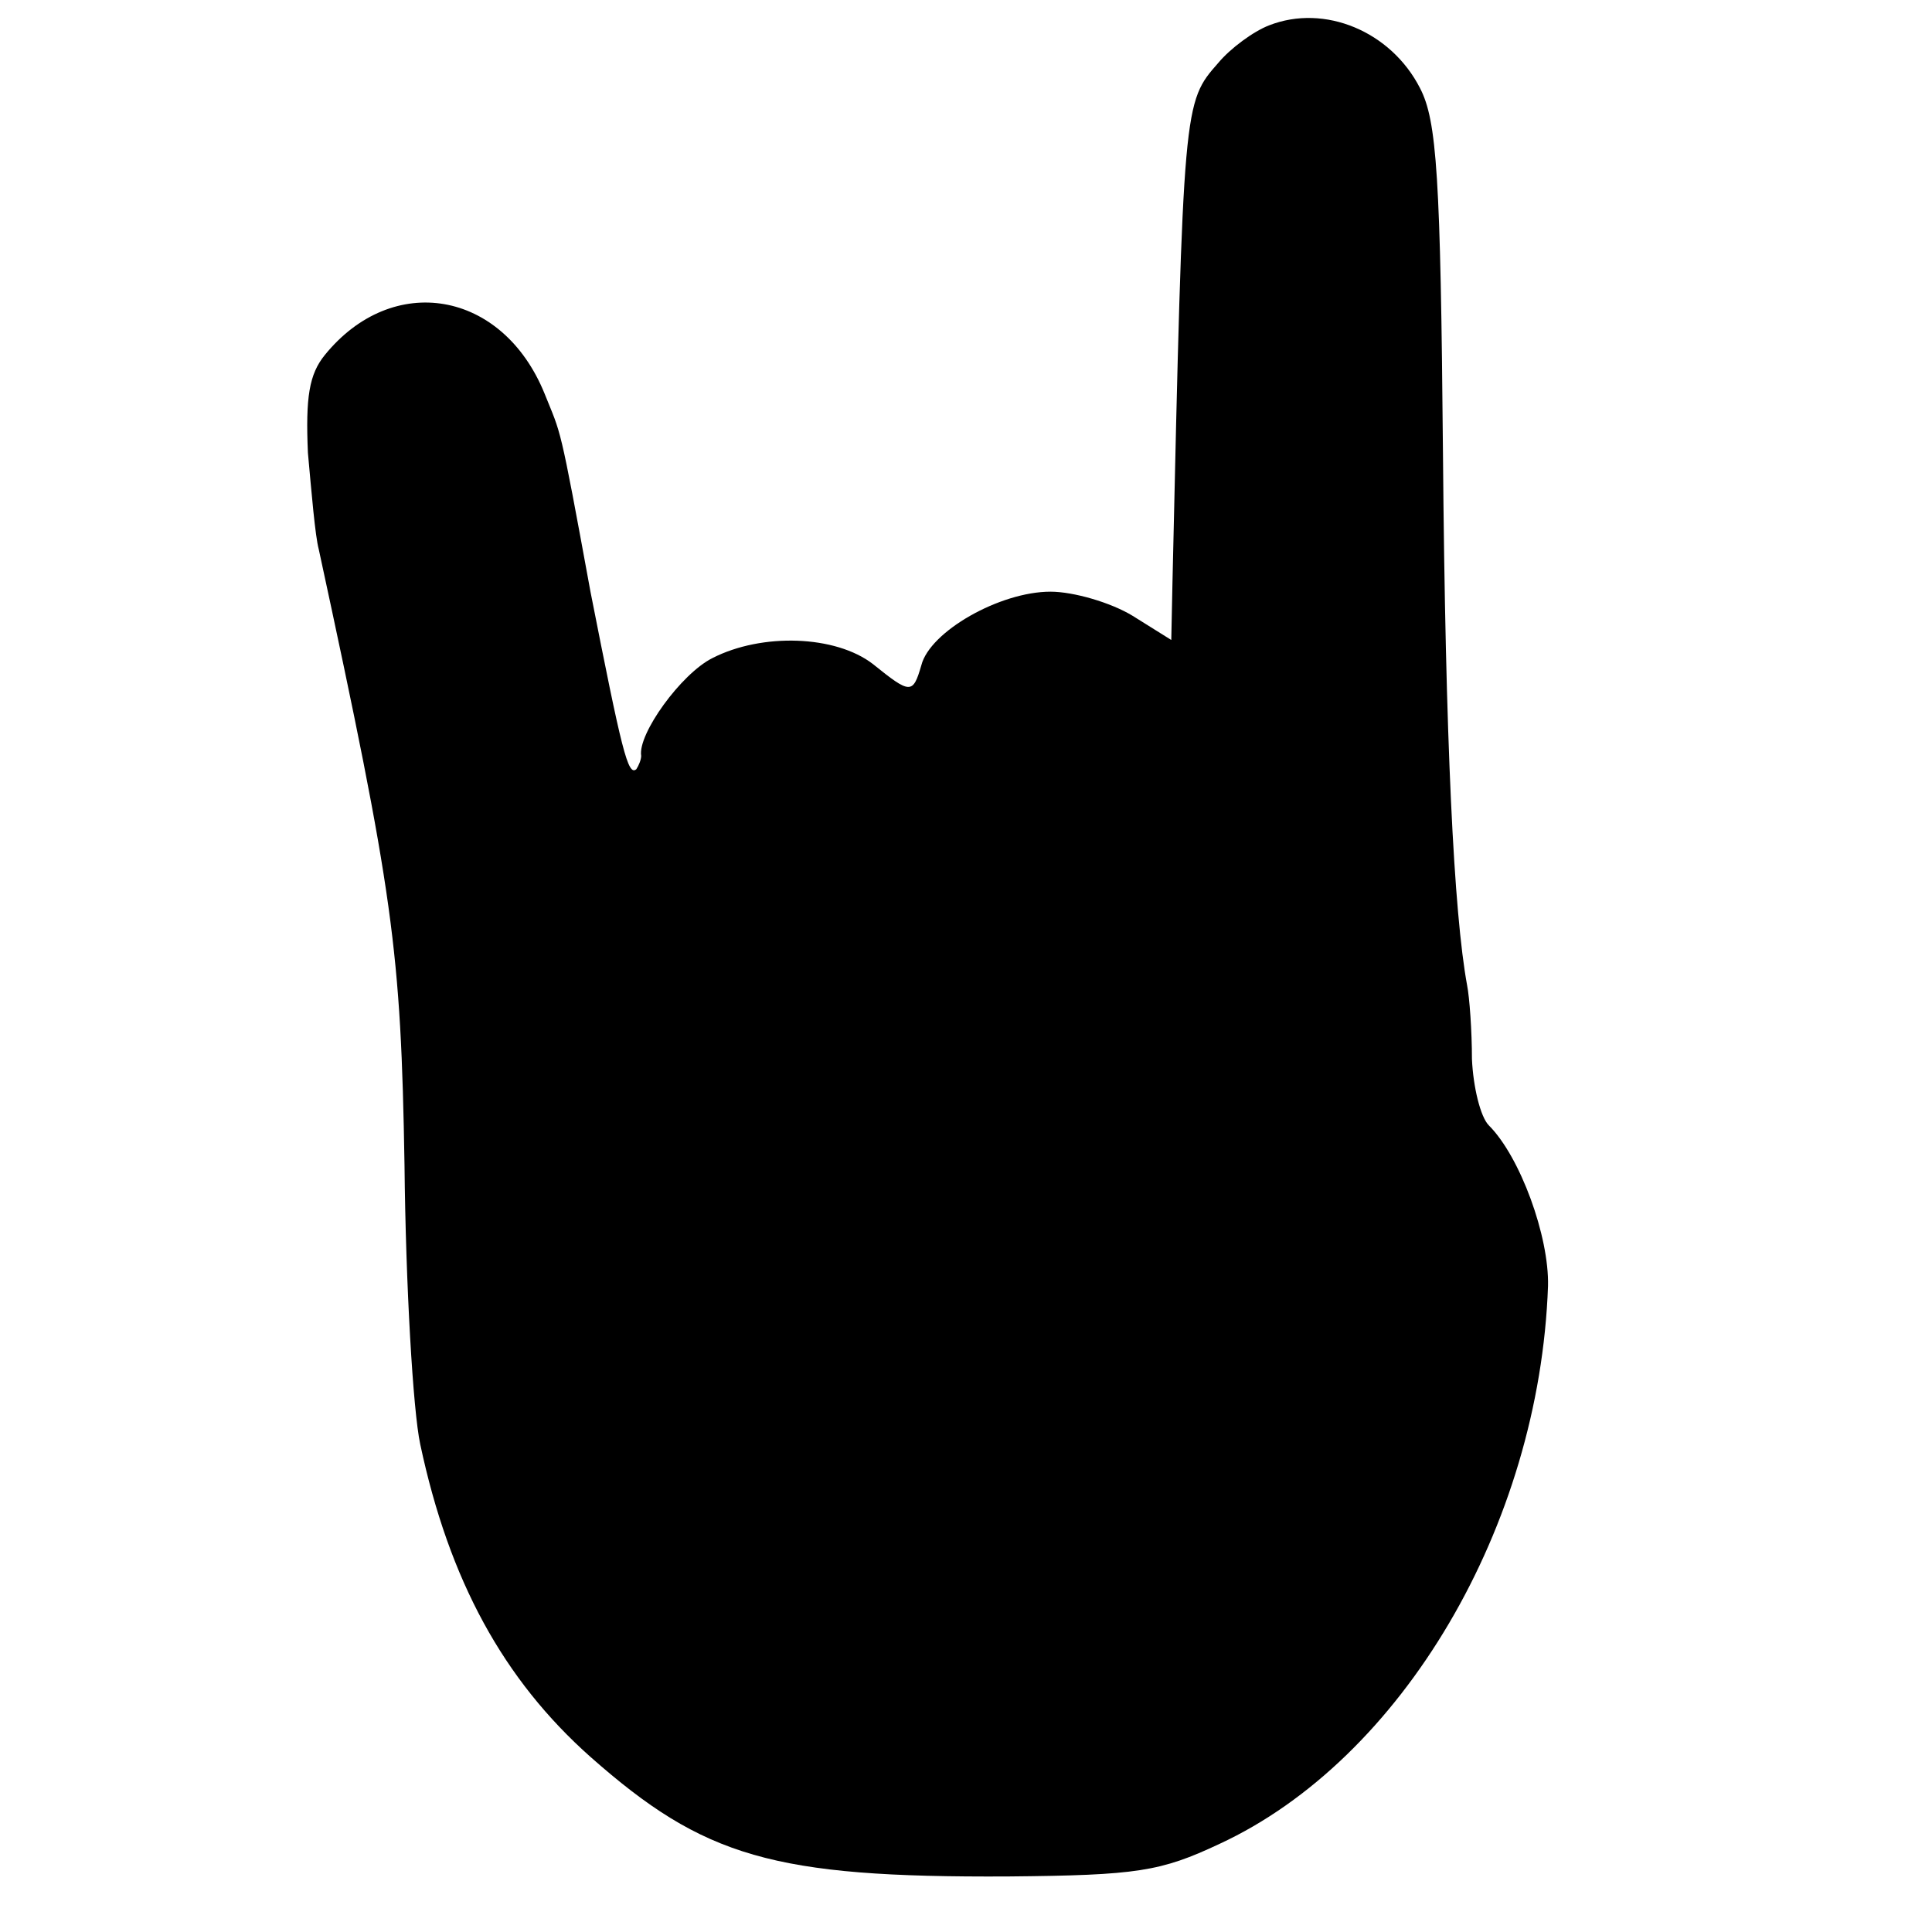
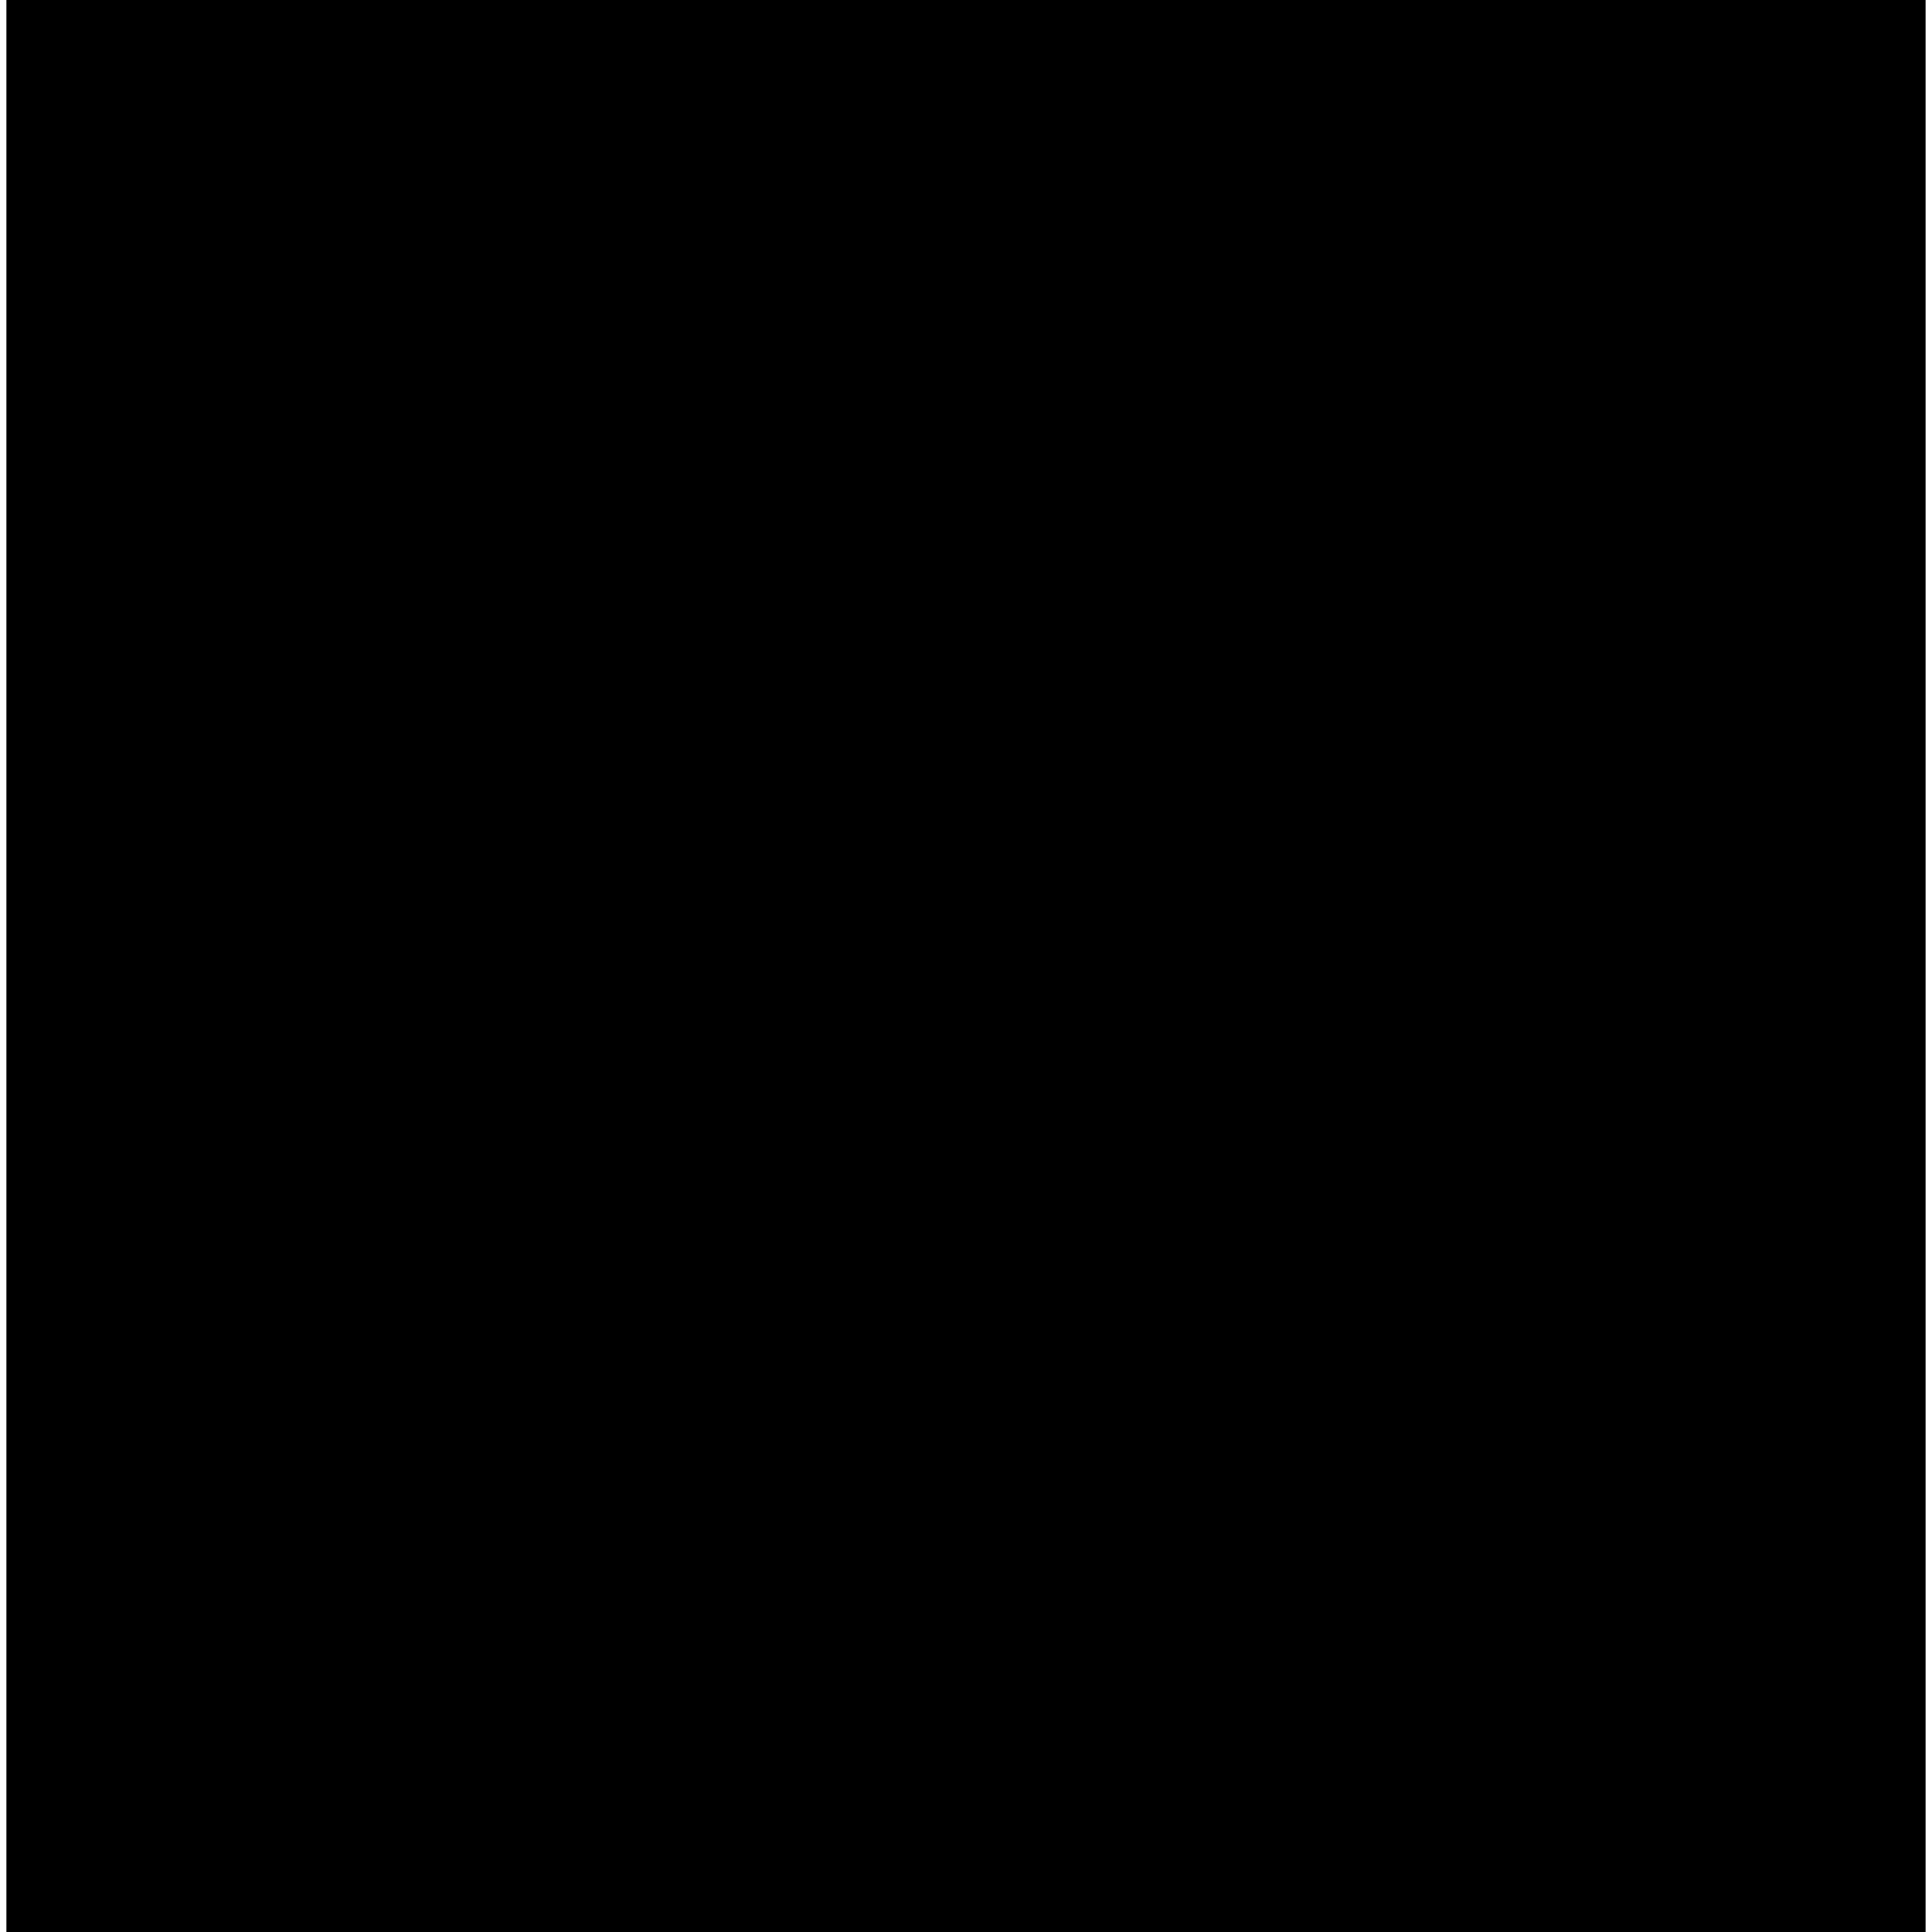
- <svg xmlns="http://www.w3.org/2000/svg" version="1.0" width="160pt" height="160pt" viewBox="0 0 160 160" preserveAspectRatio="xMidYMid meet">
-   <g transform="translate(0,160) scale(0.1,-0.1)" fill="#000000" stroke="none">
-     <path d="M1051 1579 c-13 -5 -32 -19 -42 -31 -29 -33 -29 -32 -38 -430 l-1 -48 -32 20 c-18 11 -49 20 -68 20 -42 0 -100 -33 -107 -61 -7 -24 -9 -24 -40 1 -31 24 -92 26 -133 5 -26 -13 -62 -63 -59 -81 0 -3 -2 -8 -4 -11 -7 -6 -12 15 -38 147 -26 142 -24 129 -38 164 -35 86 -126 101 -182 32 -13 -16 -16 -35 -14 -81 3 -33 6 -69 9 -80 62 -287 68 -331 71 -510 1 -99 7 -203 13 -231 24 -113 69 -195 141 -259 94 -83 151 -100 346 -99 107 1 126 4 175 27 151 70 265 263 272 462 1 41 -23 107 -49 133 -7 7 -13 32 -14 55 0 23 -2 51 -4 61 -11 60 -18 201 -20 441 -2 229 -5 275 -19 302 -24 47 -79 70 -125 52z" />
+ <svg xmlns="http://www.w3.org/2000/svg" version="1.0" width="302pt" height="302pt" viewBox="0 0 302 302" preserveAspectRatio="xMidYMid meet">
+   <g transform="translate(0,302) scale(0.1,-0.1)" fill="#000000" stroke="none">
+     <path d="M10 1510 l0 -1510 1500 0 1500 0 0 1510 0 1510 -1500 0 -1500 0 0 -1510z" />
  </g>
</svg>
